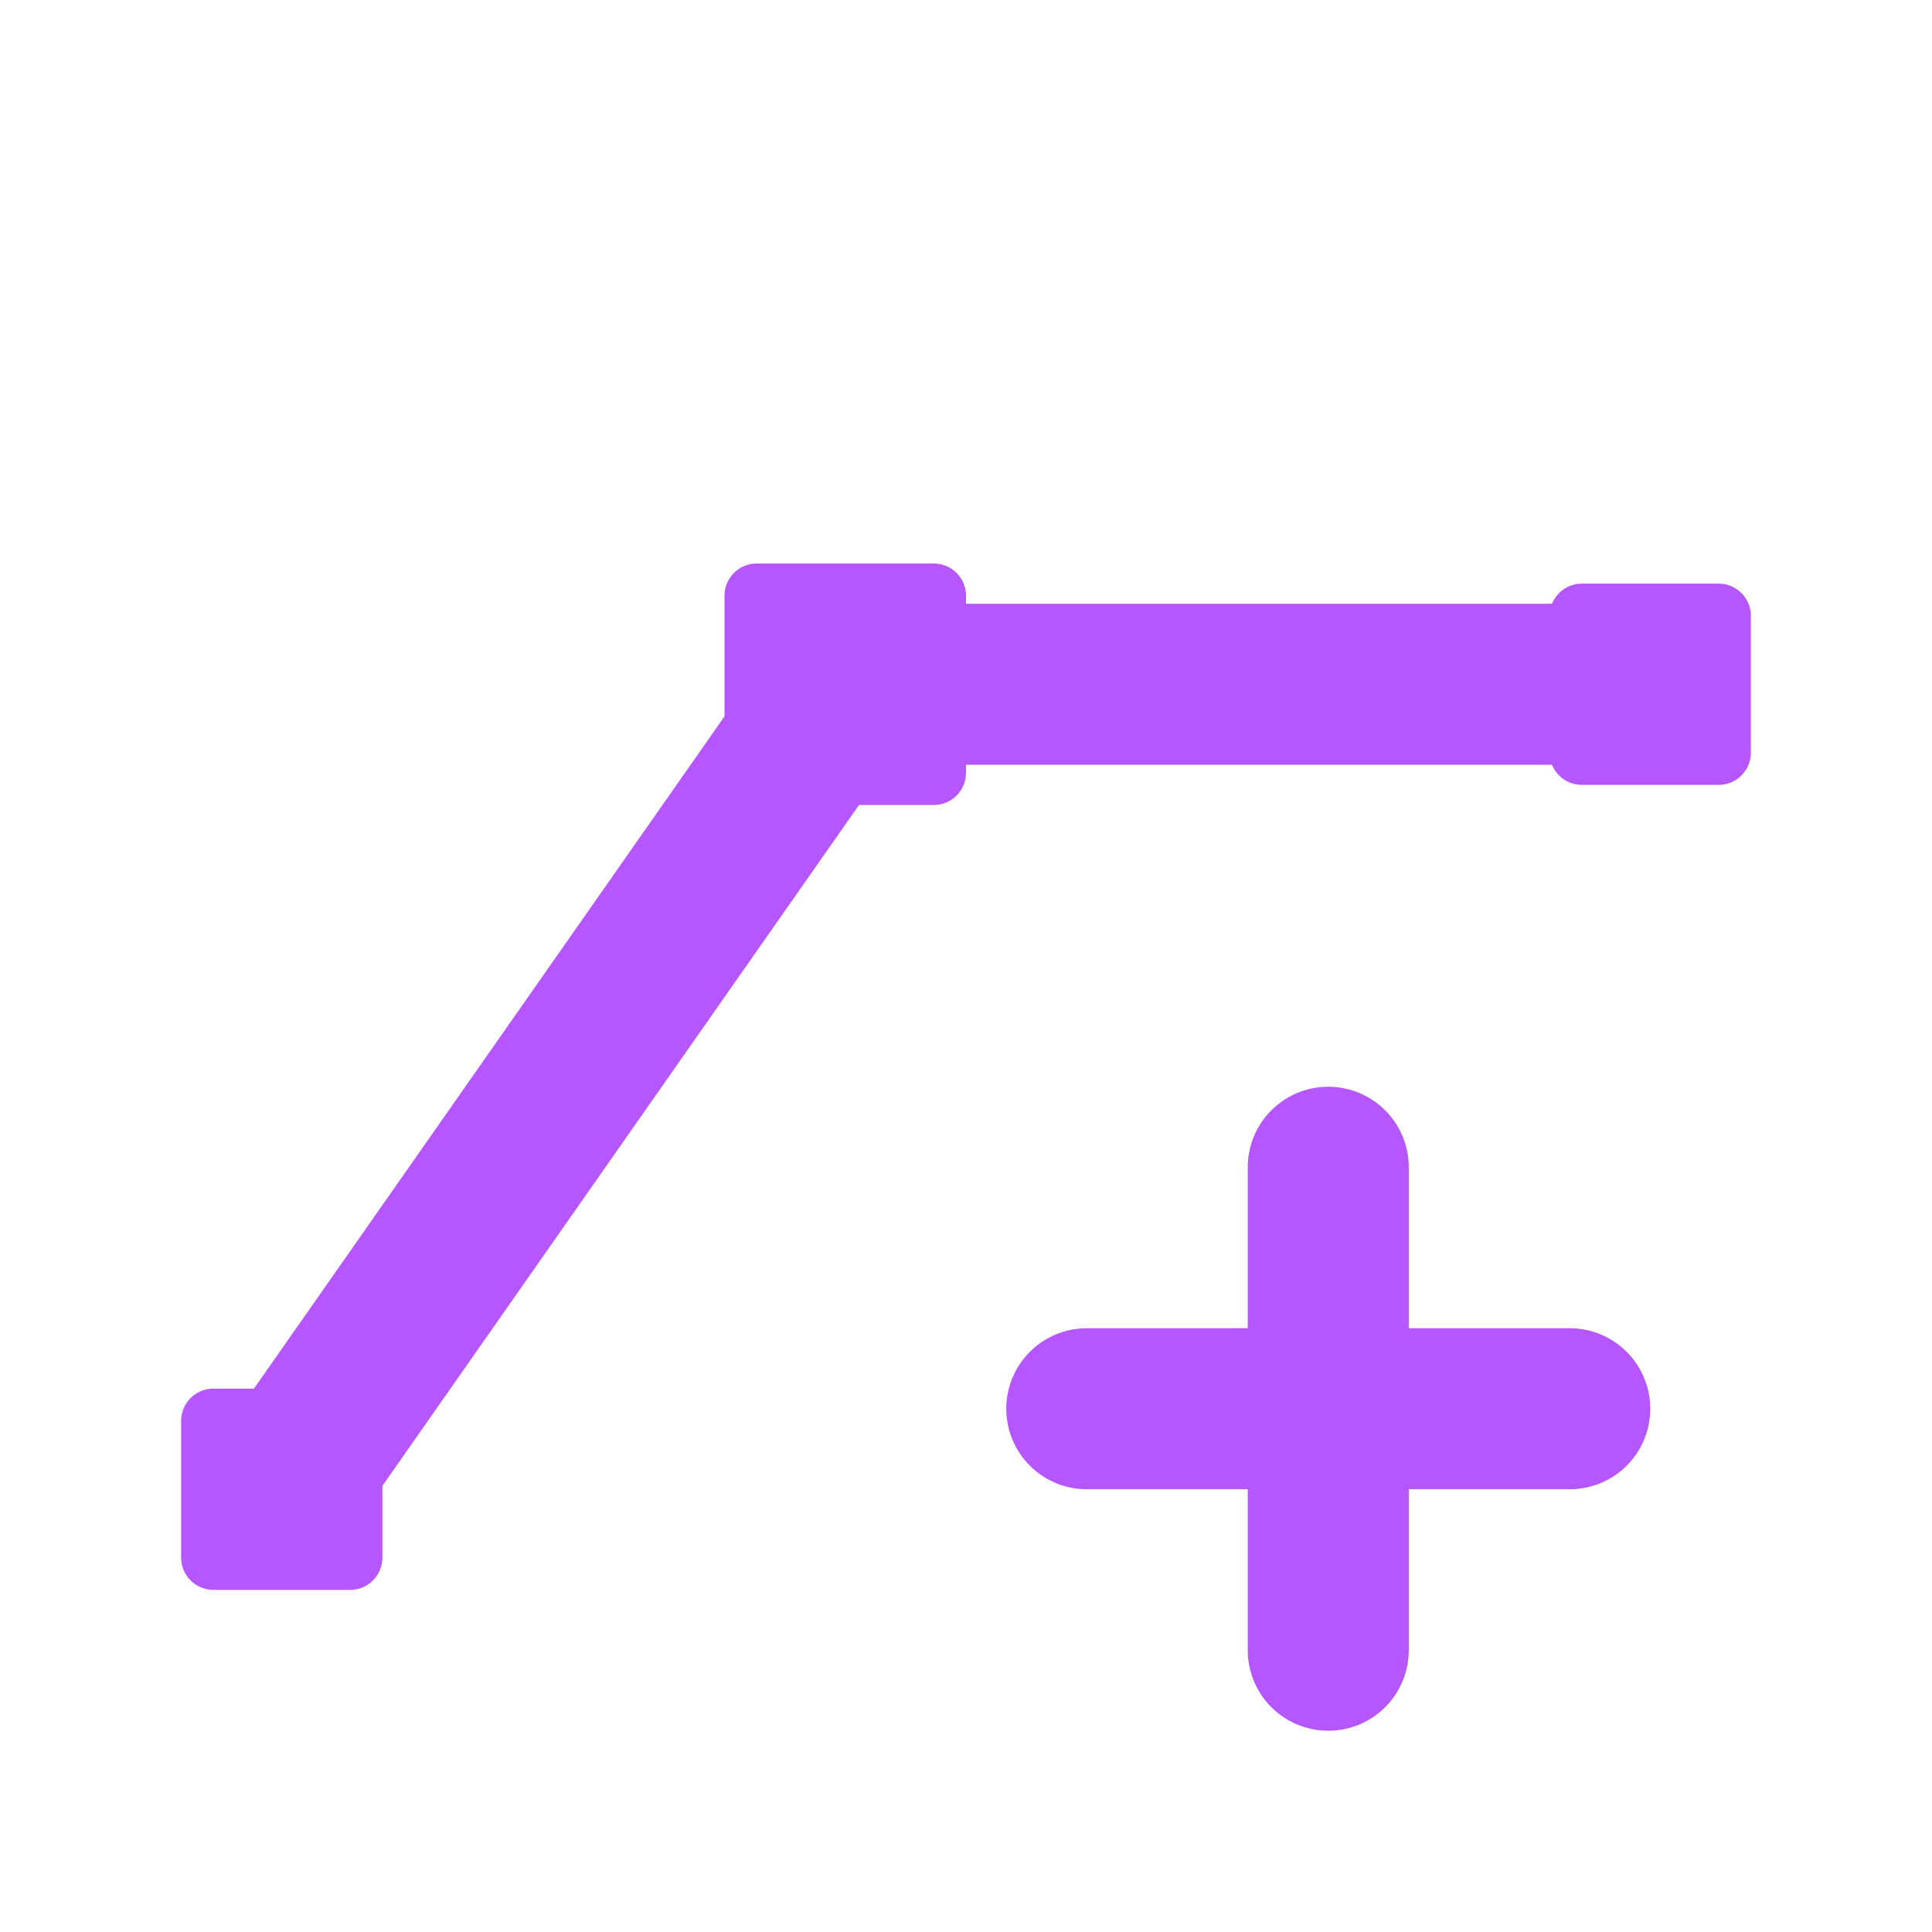
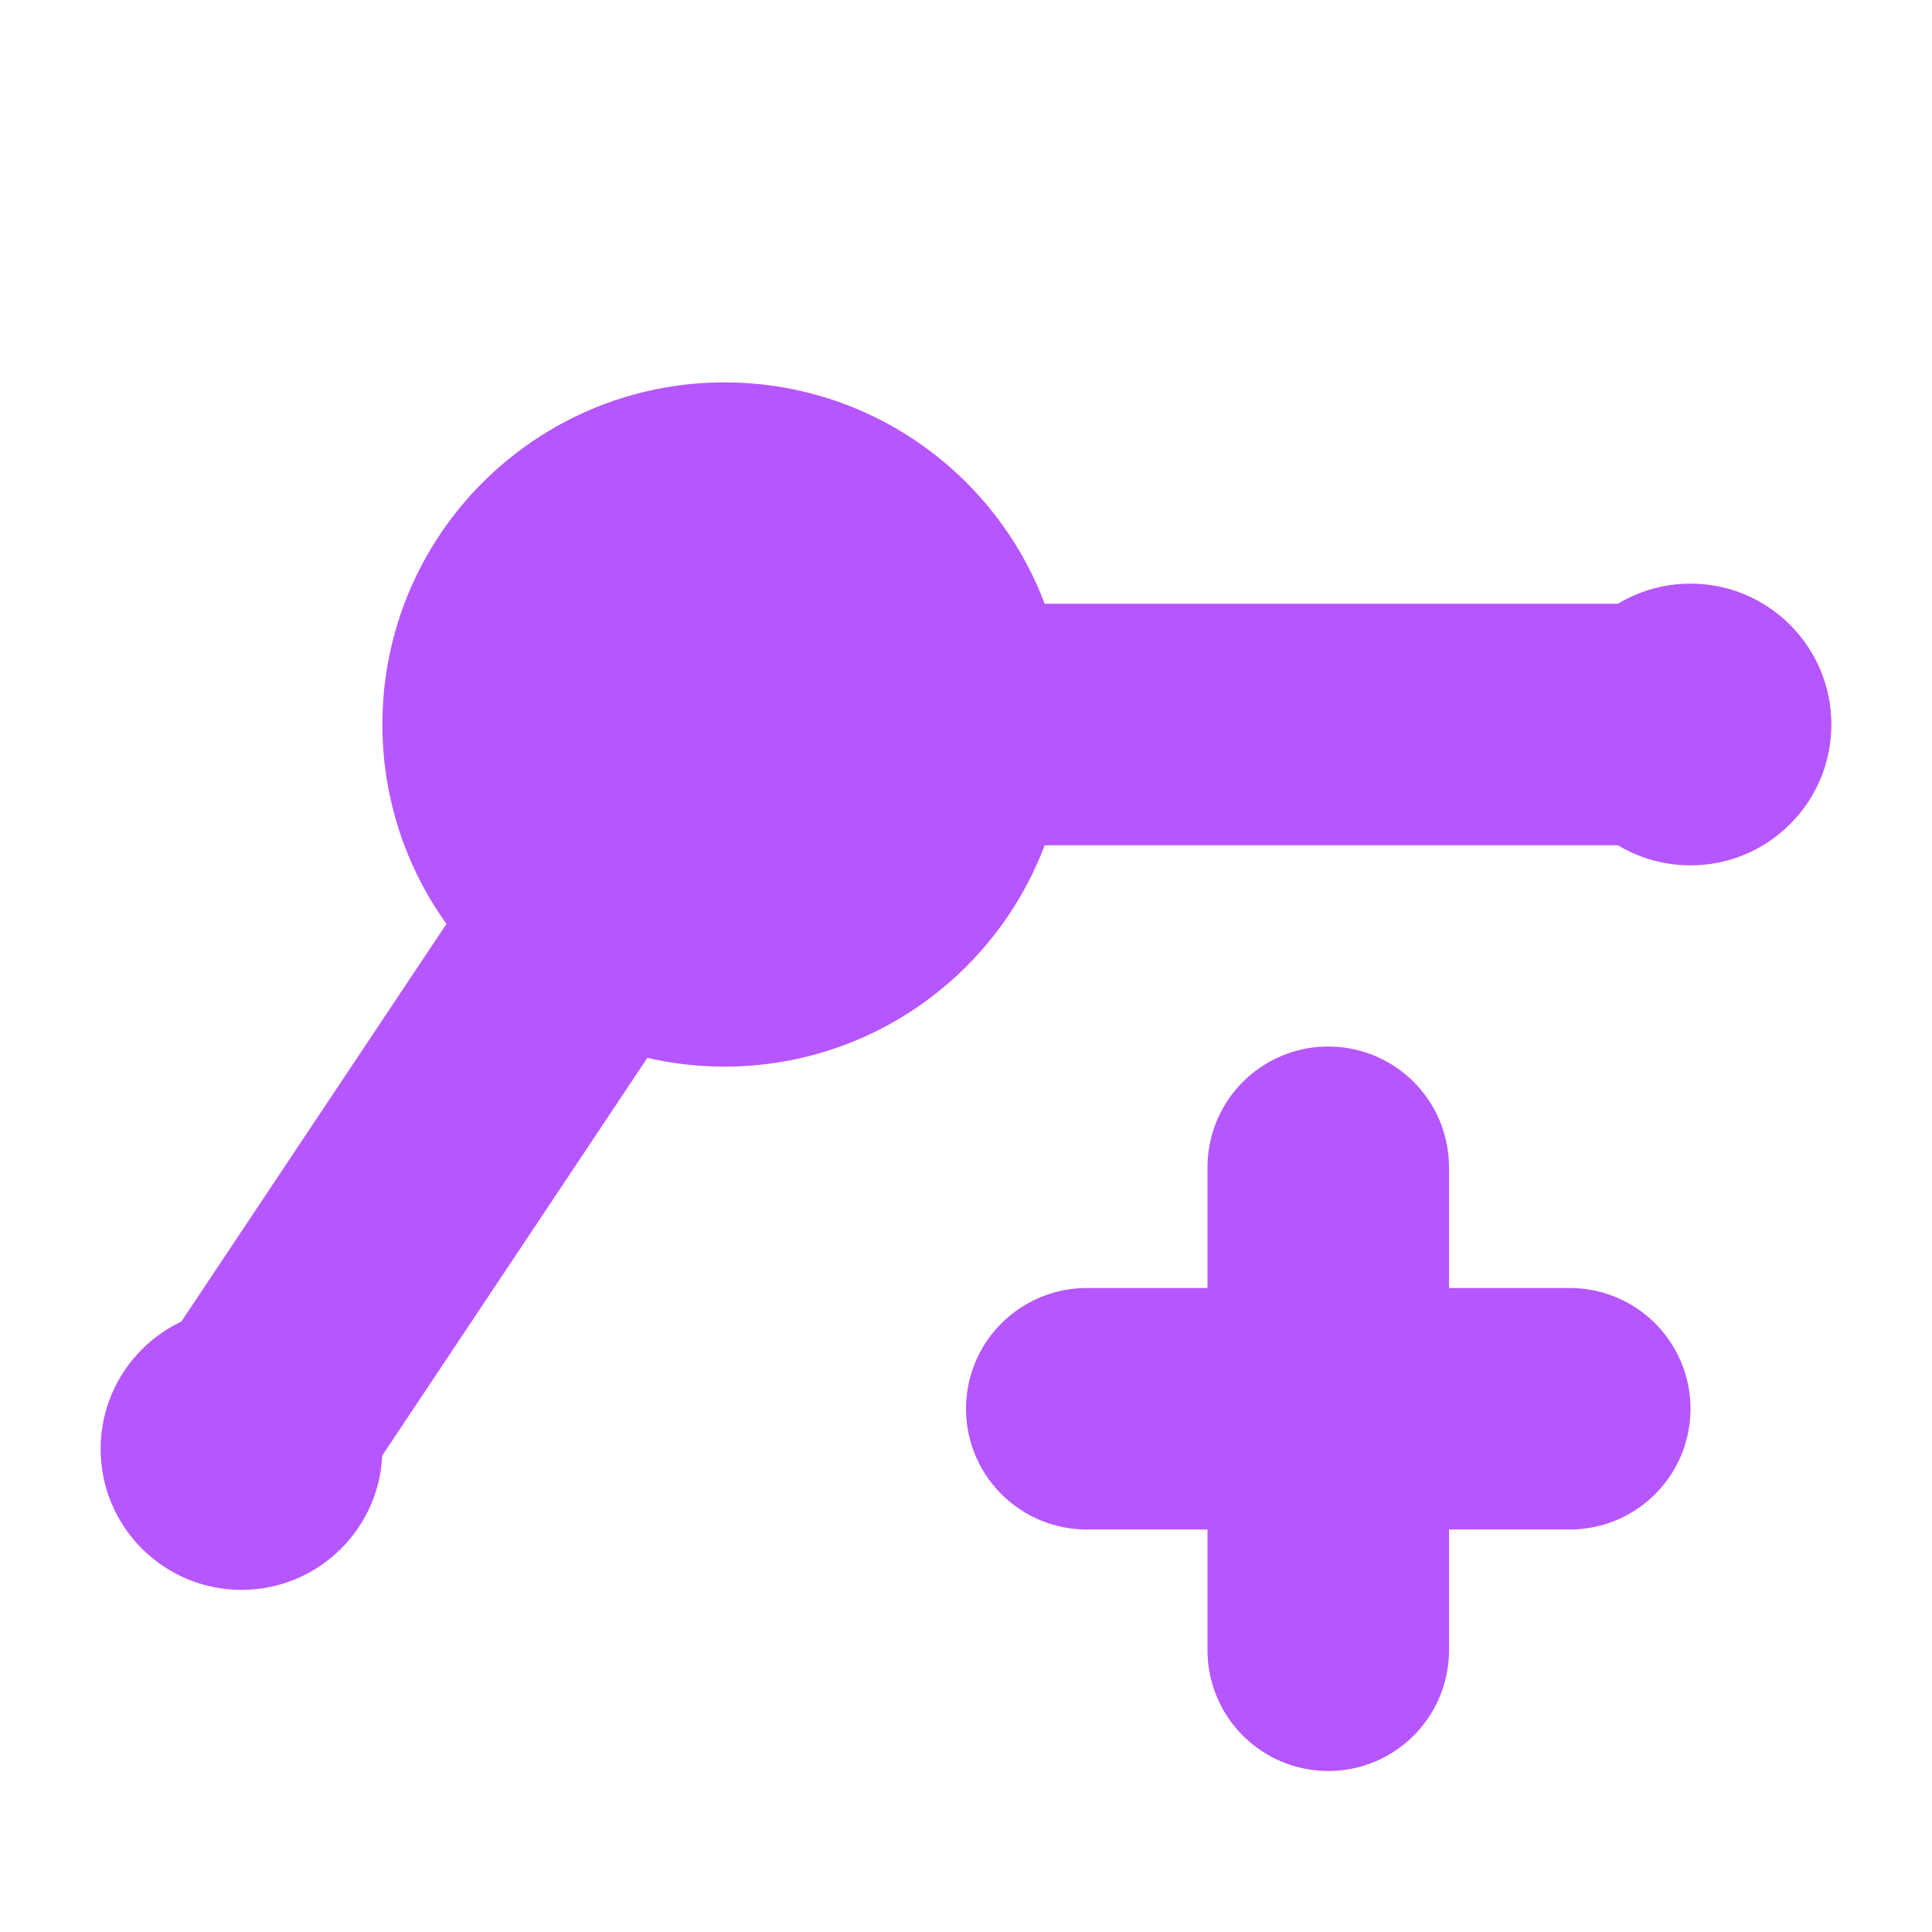
<svg xmlns="http://www.w3.org/2000/svg" width="24" height="24" viewBox="0 0 24 24" fill="none" aria-hidden="true">
-   <path d="M3.5 18.5 L10.5 8.5 L20.5 8.5" stroke="#B656FF" stroke-width="2" stroke-linecap="round" stroke-linejoin="round" fill="none" />
-   <rect x="2.25" y="17.25" width="2.5" height="2.5" rx="0.4" fill="#B656FF" />
-   <rect x="19.25" y="7.25" width="2.5" height="2.5" rx="0.4" fill="#B656FF" />
-   <rect x="9" y="7" width="3" height="3" rx="0.4" fill="#B656FF" />
-   <path d="M16.5 14.5 V20.5 M13.5 17.5 H19.5" stroke="#B656FF" stroke-width="2" stroke-linecap="round" stroke-linejoin="round" fill="none" />
+   <path d="M3 18 L9 9 L21 9" stroke="#B656FF" stroke-width="3" stroke-linecap="round" stroke-linejoin="round" fill="none" />
+   <circle cx="3" cy="18" r="1.75" fill="#B656FF" />
+   <circle cx="21" cy="9" r="1.75" fill="#B656FF" />
+   <circle cx="9" cy="9" r="2.75" stroke="#B656FF" stroke-width="3" stroke-linecap="round" stroke-linejoin="round" fill="none" />
+   <path d="M16.5 14.5 V20.5 M13.5 17.5 H19.5" stroke="#B656FF" stroke-width="3" stroke-linecap="round" stroke-linejoin="round" fill="none" />
</svg>
